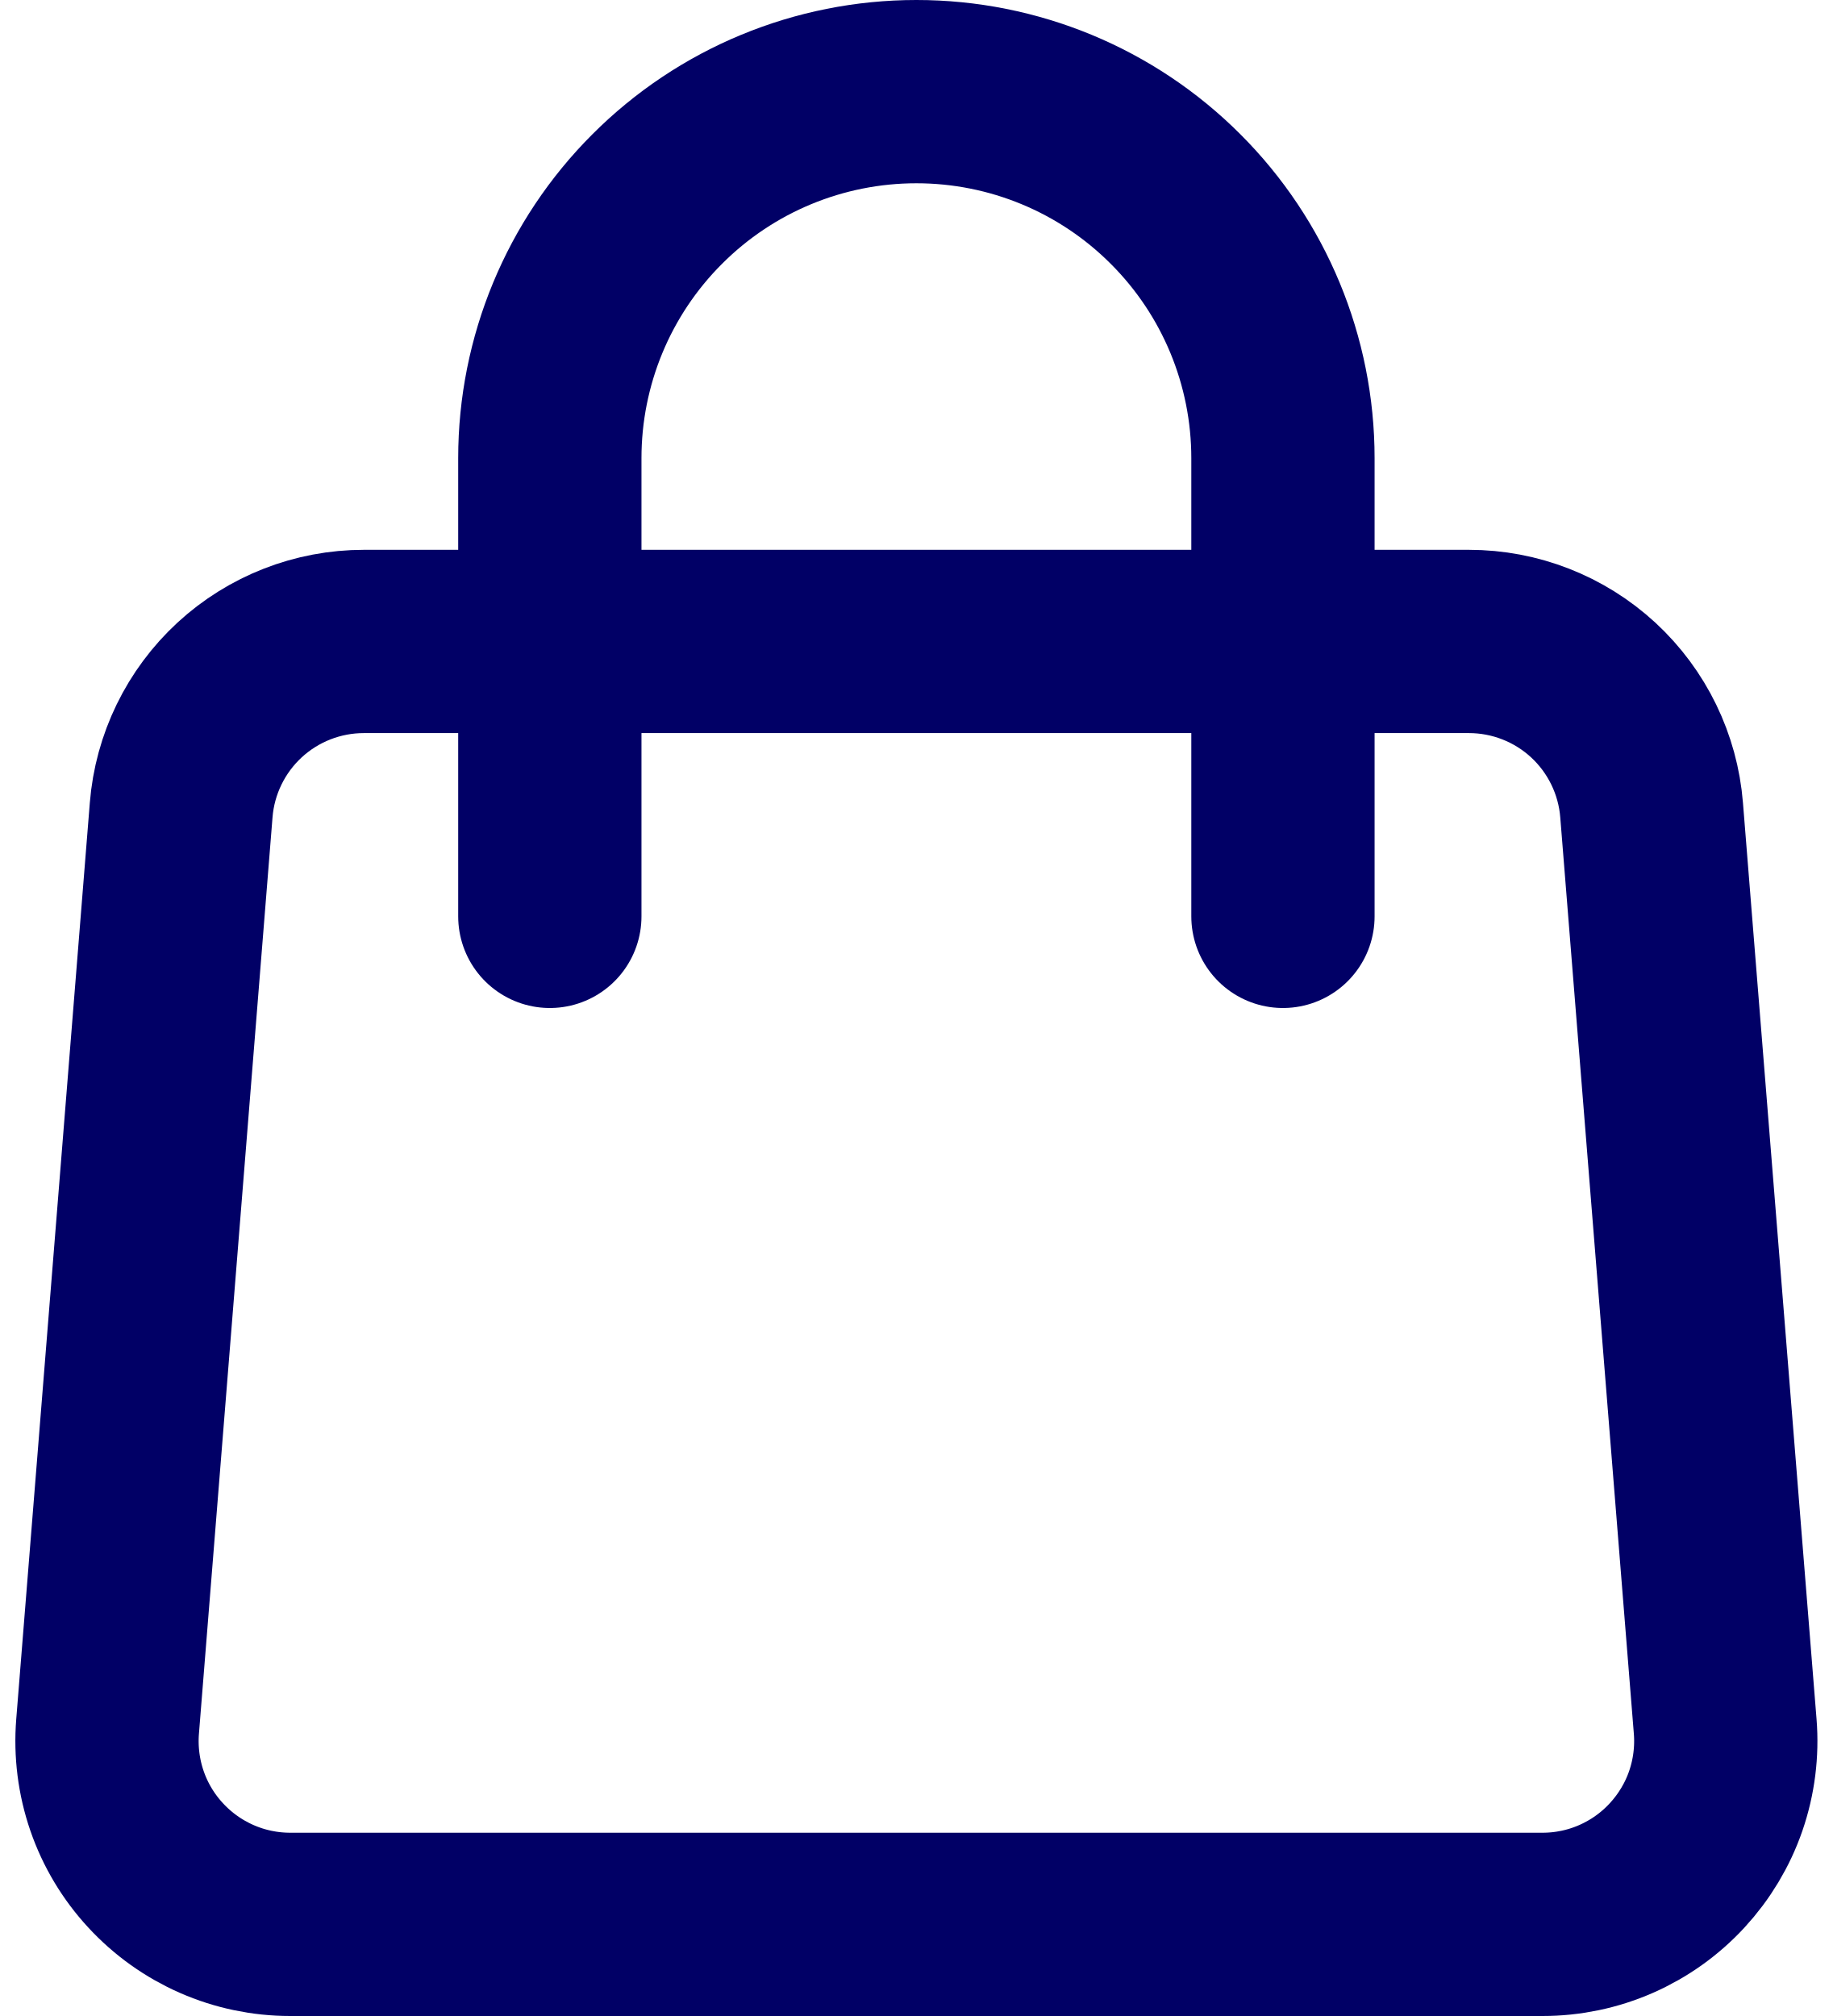
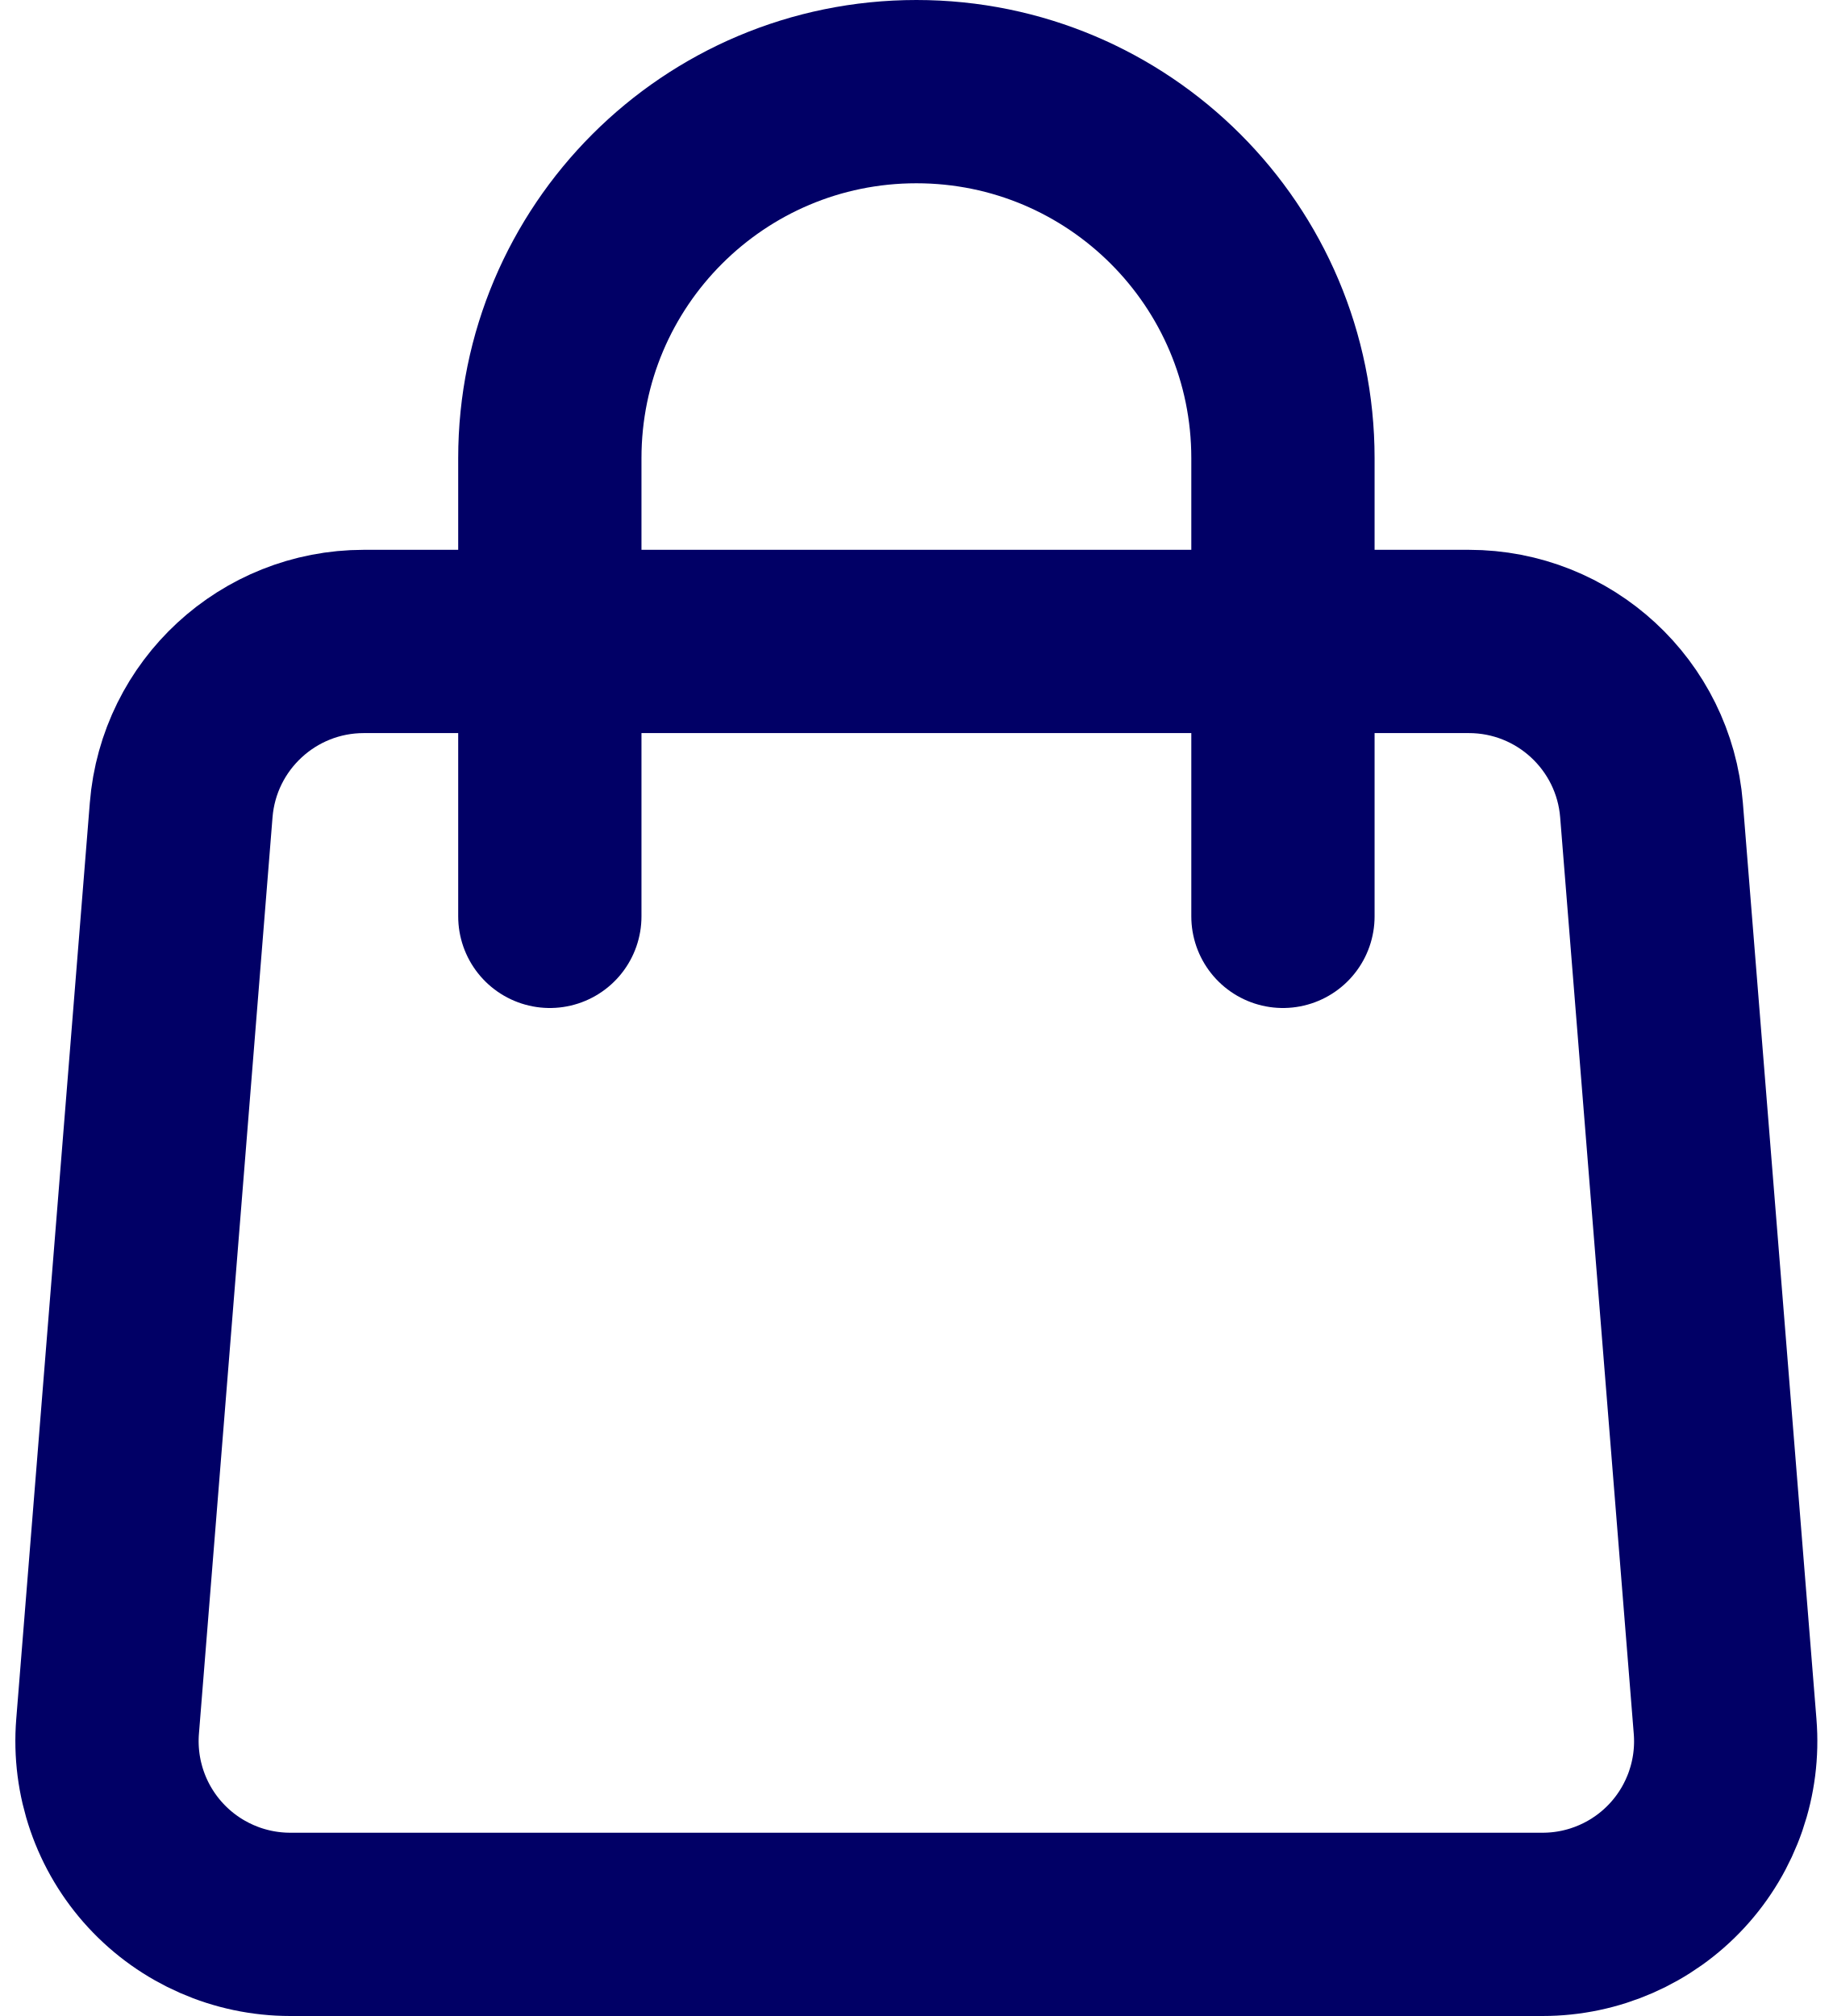
- <svg xmlns="http://www.w3.org/2000/svg" width="20" height="22" viewBox="0 0 20 22" fill="none">
-   <path d="M1.977 8.84C2.017 8.339 2.245 7.871 2.614 7.53C2.984 7.189 3.468 7 3.971 7H16.029C16.532 7 17.016 7.189 17.386 7.53C17.755 7.871 17.983 8.339 18.023 8.84L18.826 18.84C18.848 19.115 18.813 19.392 18.723 19.653C18.633 19.914 18.489 20.153 18.302 20.356C18.115 20.559 17.888 20.721 17.635 20.832C17.382 20.943 17.109 21 16.833 21H3.167C2.891 21 2.618 20.943 2.365 20.832C2.112 20.721 1.885 20.559 1.698 20.356C1.51 20.153 1.367 19.914 1.277 19.653C1.187 19.392 1.152 19.115 1.174 18.84L1.977 8.84V8.84Z" stroke="#010066" stroke-width="2" stroke-linecap="round" stroke-linejoin="round" />
-   <path d="M14 10V5C14 3.939 13.579 2.922 12.828 2.172C12.078 1.421 11.061 1 10 1C8.939 1 7.922 1.421 7.172 2.172C6.421 2.922 6 3.939 6 5V10" stroke="#010066" stroke-width="2" stroke-linecap="round" stroke-linejoin="round" />
+ <svg xmlns="http://www.w3.org/2000/svg" width="20" height="22" fill="none">
+   <path d="M1.977 8.84A2 2 0 0 1 3.97 7h12.058a2 2 0 0 1 1.994 1.84l.803 10A1.998 1.998 0 0 1 16.833 21H3.167a2 2 0 0 1-1.993-2.16l.803-10v0Z" stroke="#010066" stroke-width="2" stroke-linecap="round" stroke-linejoin="round" />
+   <path d="M14 10V5a4 4 0 1 0-8 0v5" stroke="#010066" stroke-width="2" stroke-linecap="round" stroke-linejoin="round" />
</svg>
